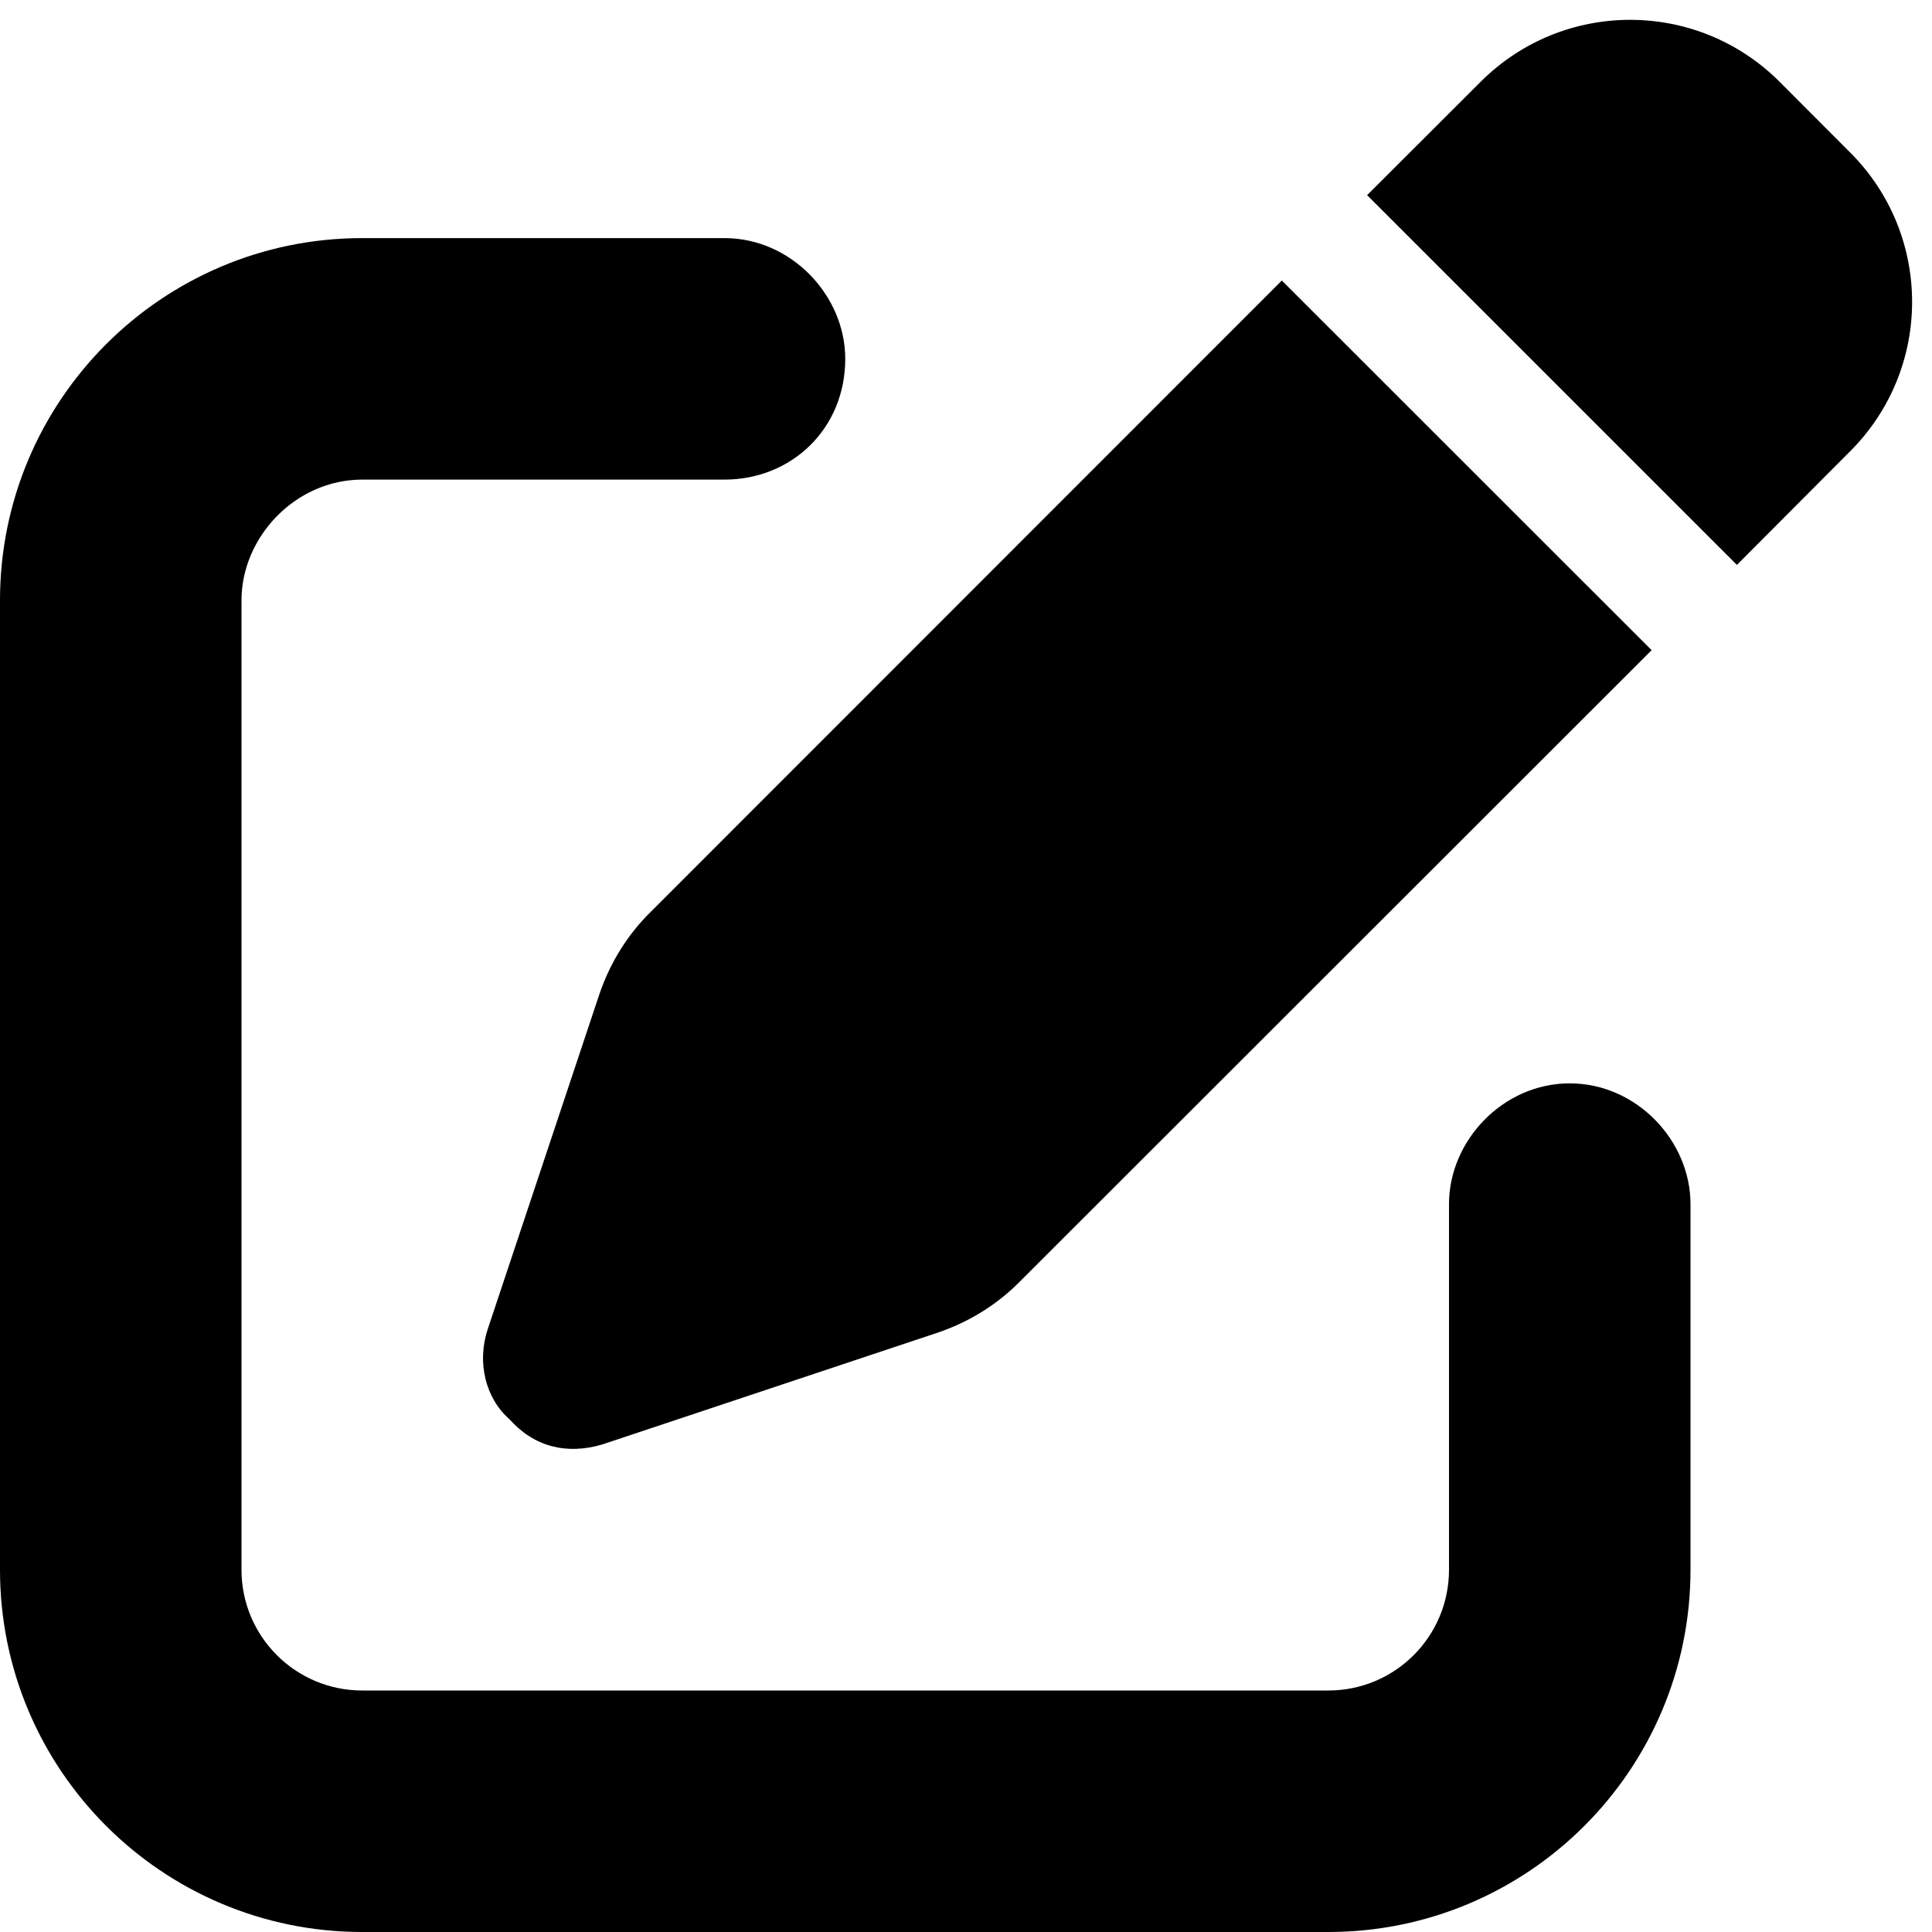
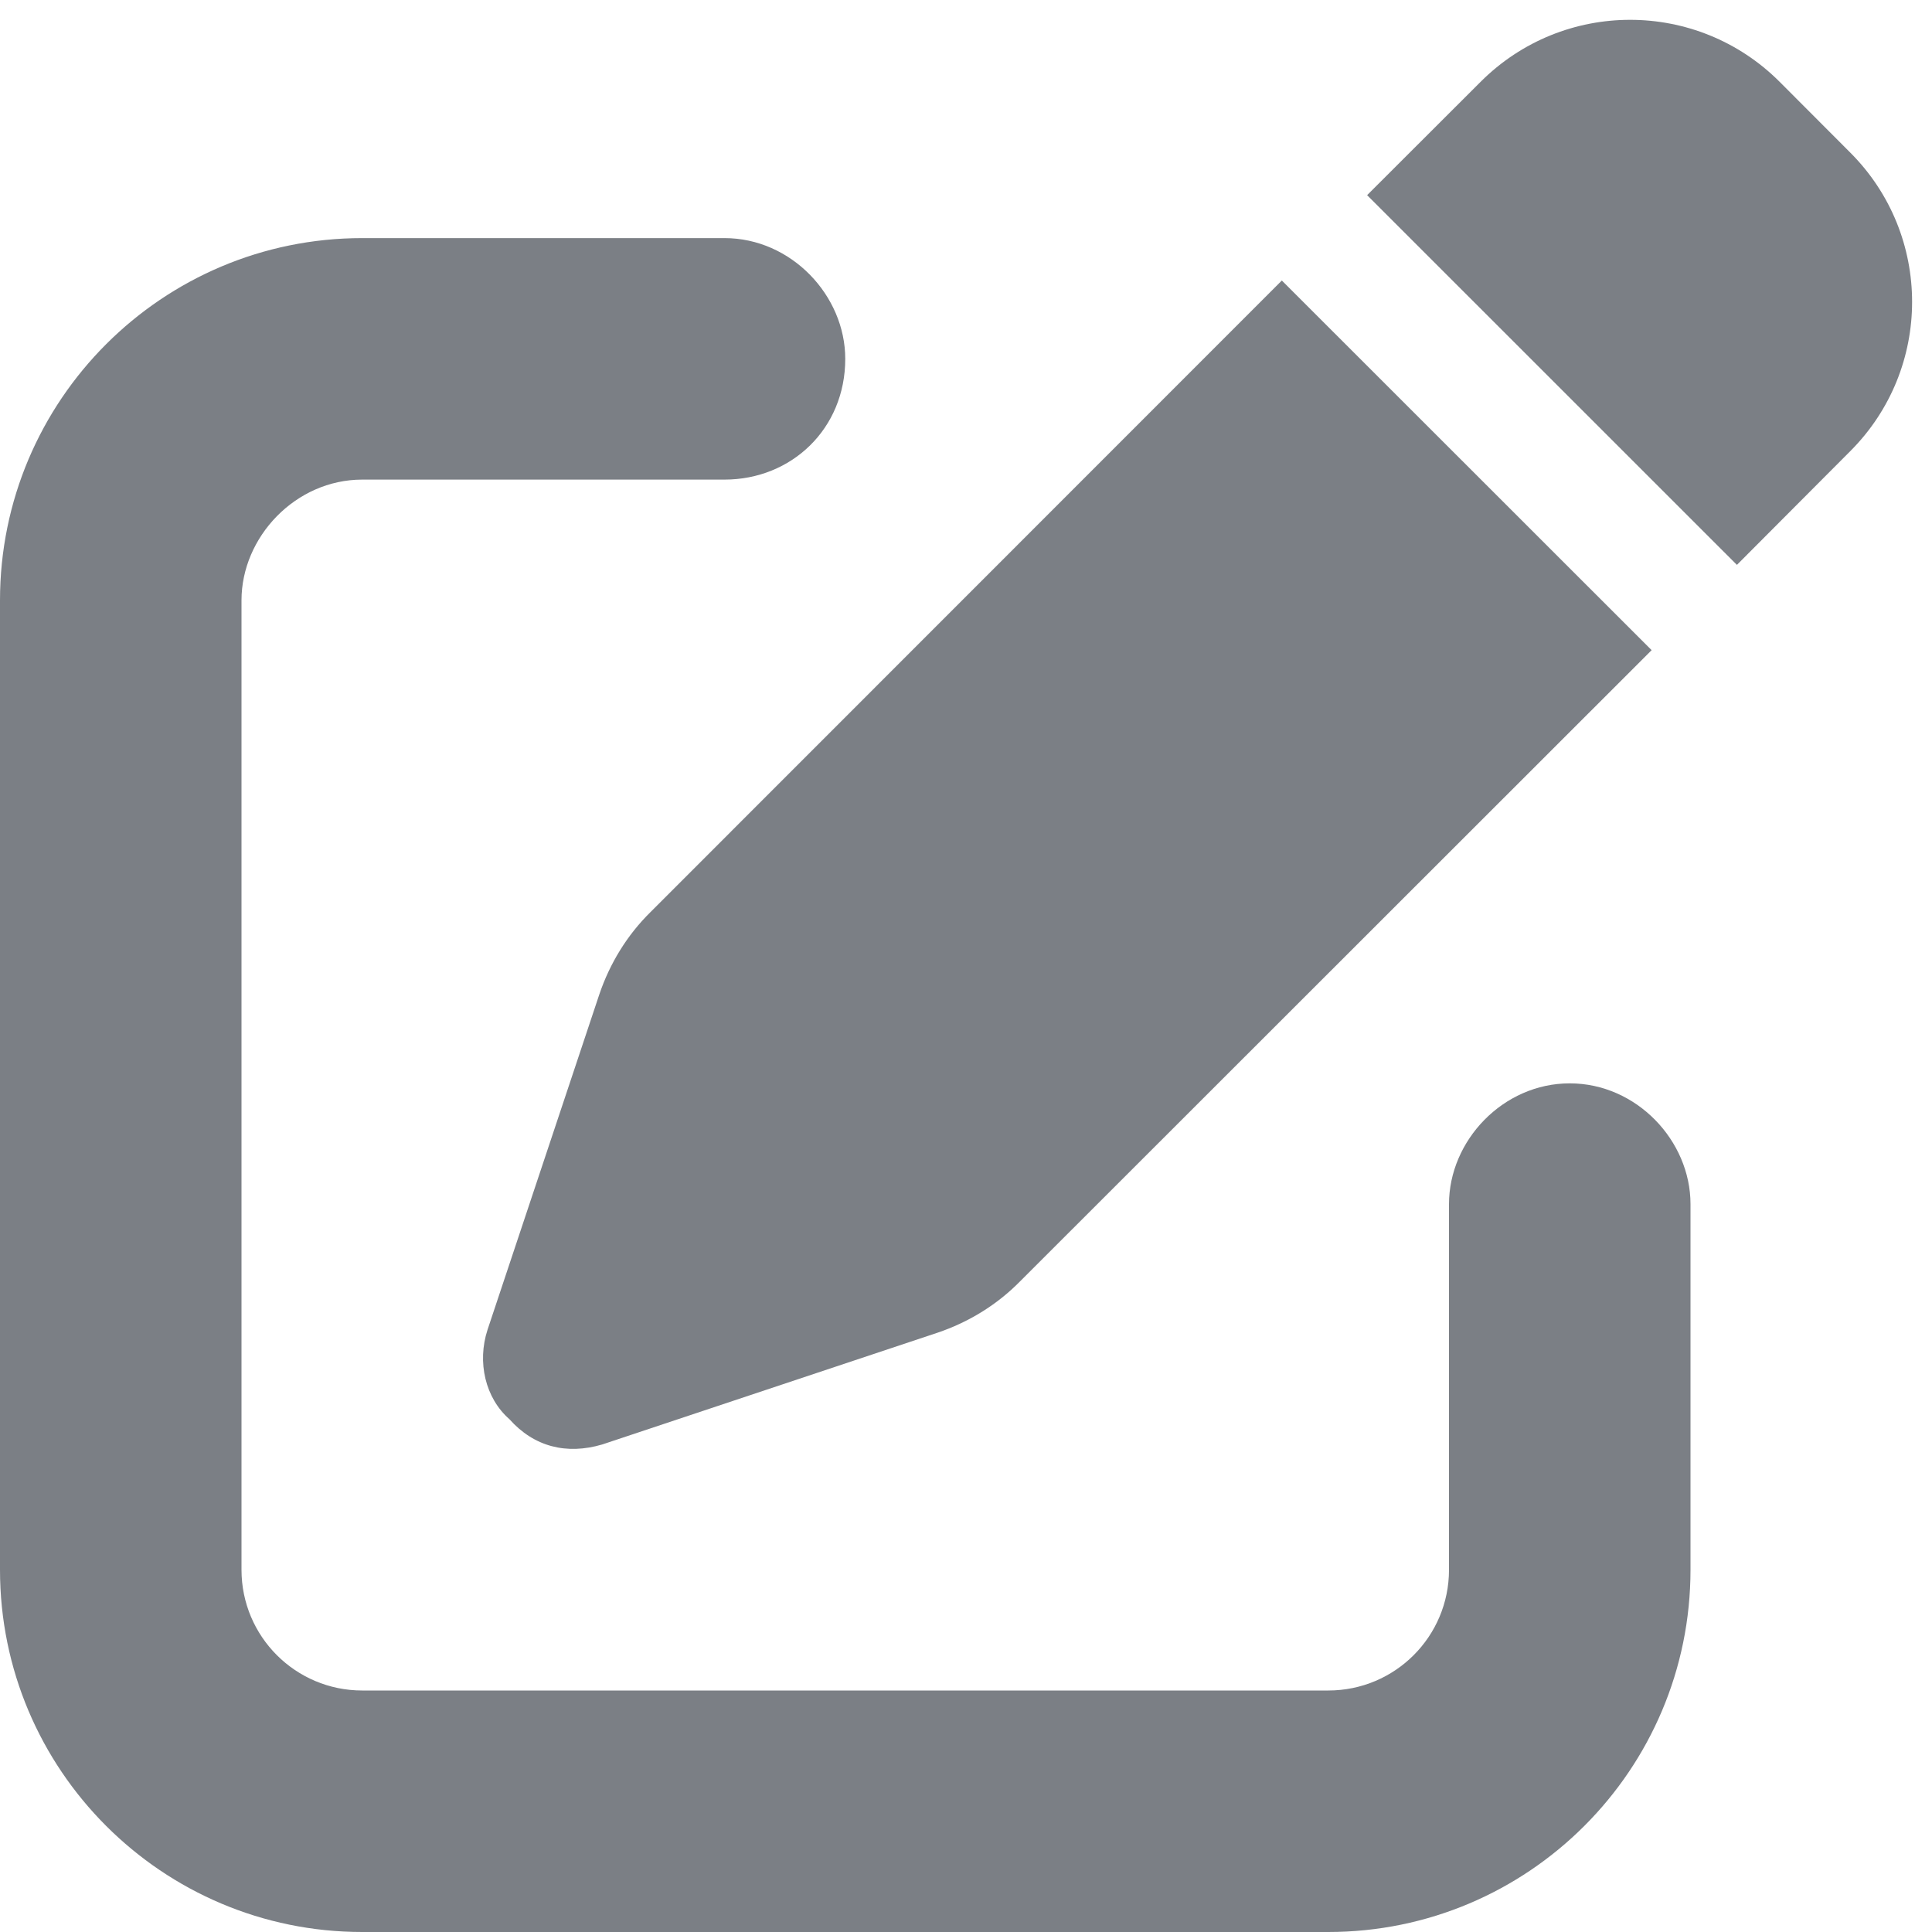
<svg xmlns="http://www.w3.org/2000/svg" viewBox="0 0 512 512">
-   <path d="M490.3 40.4C512.2 62.27 512.2 97.73 490.3 119.6L460.3 149.7L362.3 51.72L392.4 21.66C414.3-.213 449.7-.213 471.6 21.66L490.3 40.4zM172.4 241.7L339.7 74.34L437.7 172.3L270.3 339.6C264.2 345.8 256.7 350.4 248.4 353.2L159.6 382.8C150.1 385.6 141.5 383.4 135 376.1C128.6 370.5 126.4 361 129.2 352.4L158.8 263.6C161.6 255.3 166.2 247.8 172.4 241.7V241.7zM192 63.1C209.7 63.1 224 78.33 224 95.1C224 113.7 209.7 127.1 192 127.1H96C78.33 127.1 64 142.3 64 159.1V416C64 433.7 78.33 448 96 448H352C369.7 448 384 433.7 384 416V319.1C384 302.3 398.3 287.1 416 287.1C433.7 287.1 448 302.3 448 319.1V416C448 469 405 512 352 512H96C42.98 512 0 469 0 416V159.1C0 106.1 42.98 63.1 96 63.1H192z" />
+   <path fill="#7b7f85" d="M490.3 40.4C512.2 62.27 512.2 97.73 490.3 119.6L460.3 149.7L362.3 51.72L392.4 21.66C414.3-.213 449.7-.213 471.6 21.66L490.3 40.4zM172.4 241.7L339.7 74.34L437.7 172.3L270.3 339.6C264.2 345.8 256.7 350.4 248.4 353.2L159.6 382.8C150.1 385.6 141.5 383.4 135 376.1C128.6 370.5 126.4 361 129.2 352.4L158.8 263.6C161.6 255.3 166.2 247.8 172.4 241.7V241.7zM192 63.1C209.7 63.1 224 78.33 224 95.1C224 113.7 209.7 127.1 192 127.1H96C78.33 127.1 64 142.3 64 159.1V416C64 433.7 78.33 448 96 448H352C369.7 448 384 433.7 384 416V319.1C384 302.3 398.3 287.1 416 287.1C433.7 287.1 448 302.3 448 319.1V416C448 469 405 512 352 512H96C42.98 512 0 469 0 416V159.1C0 106.1 42.98 63.1 96 63.1H192z" />
</svg>
